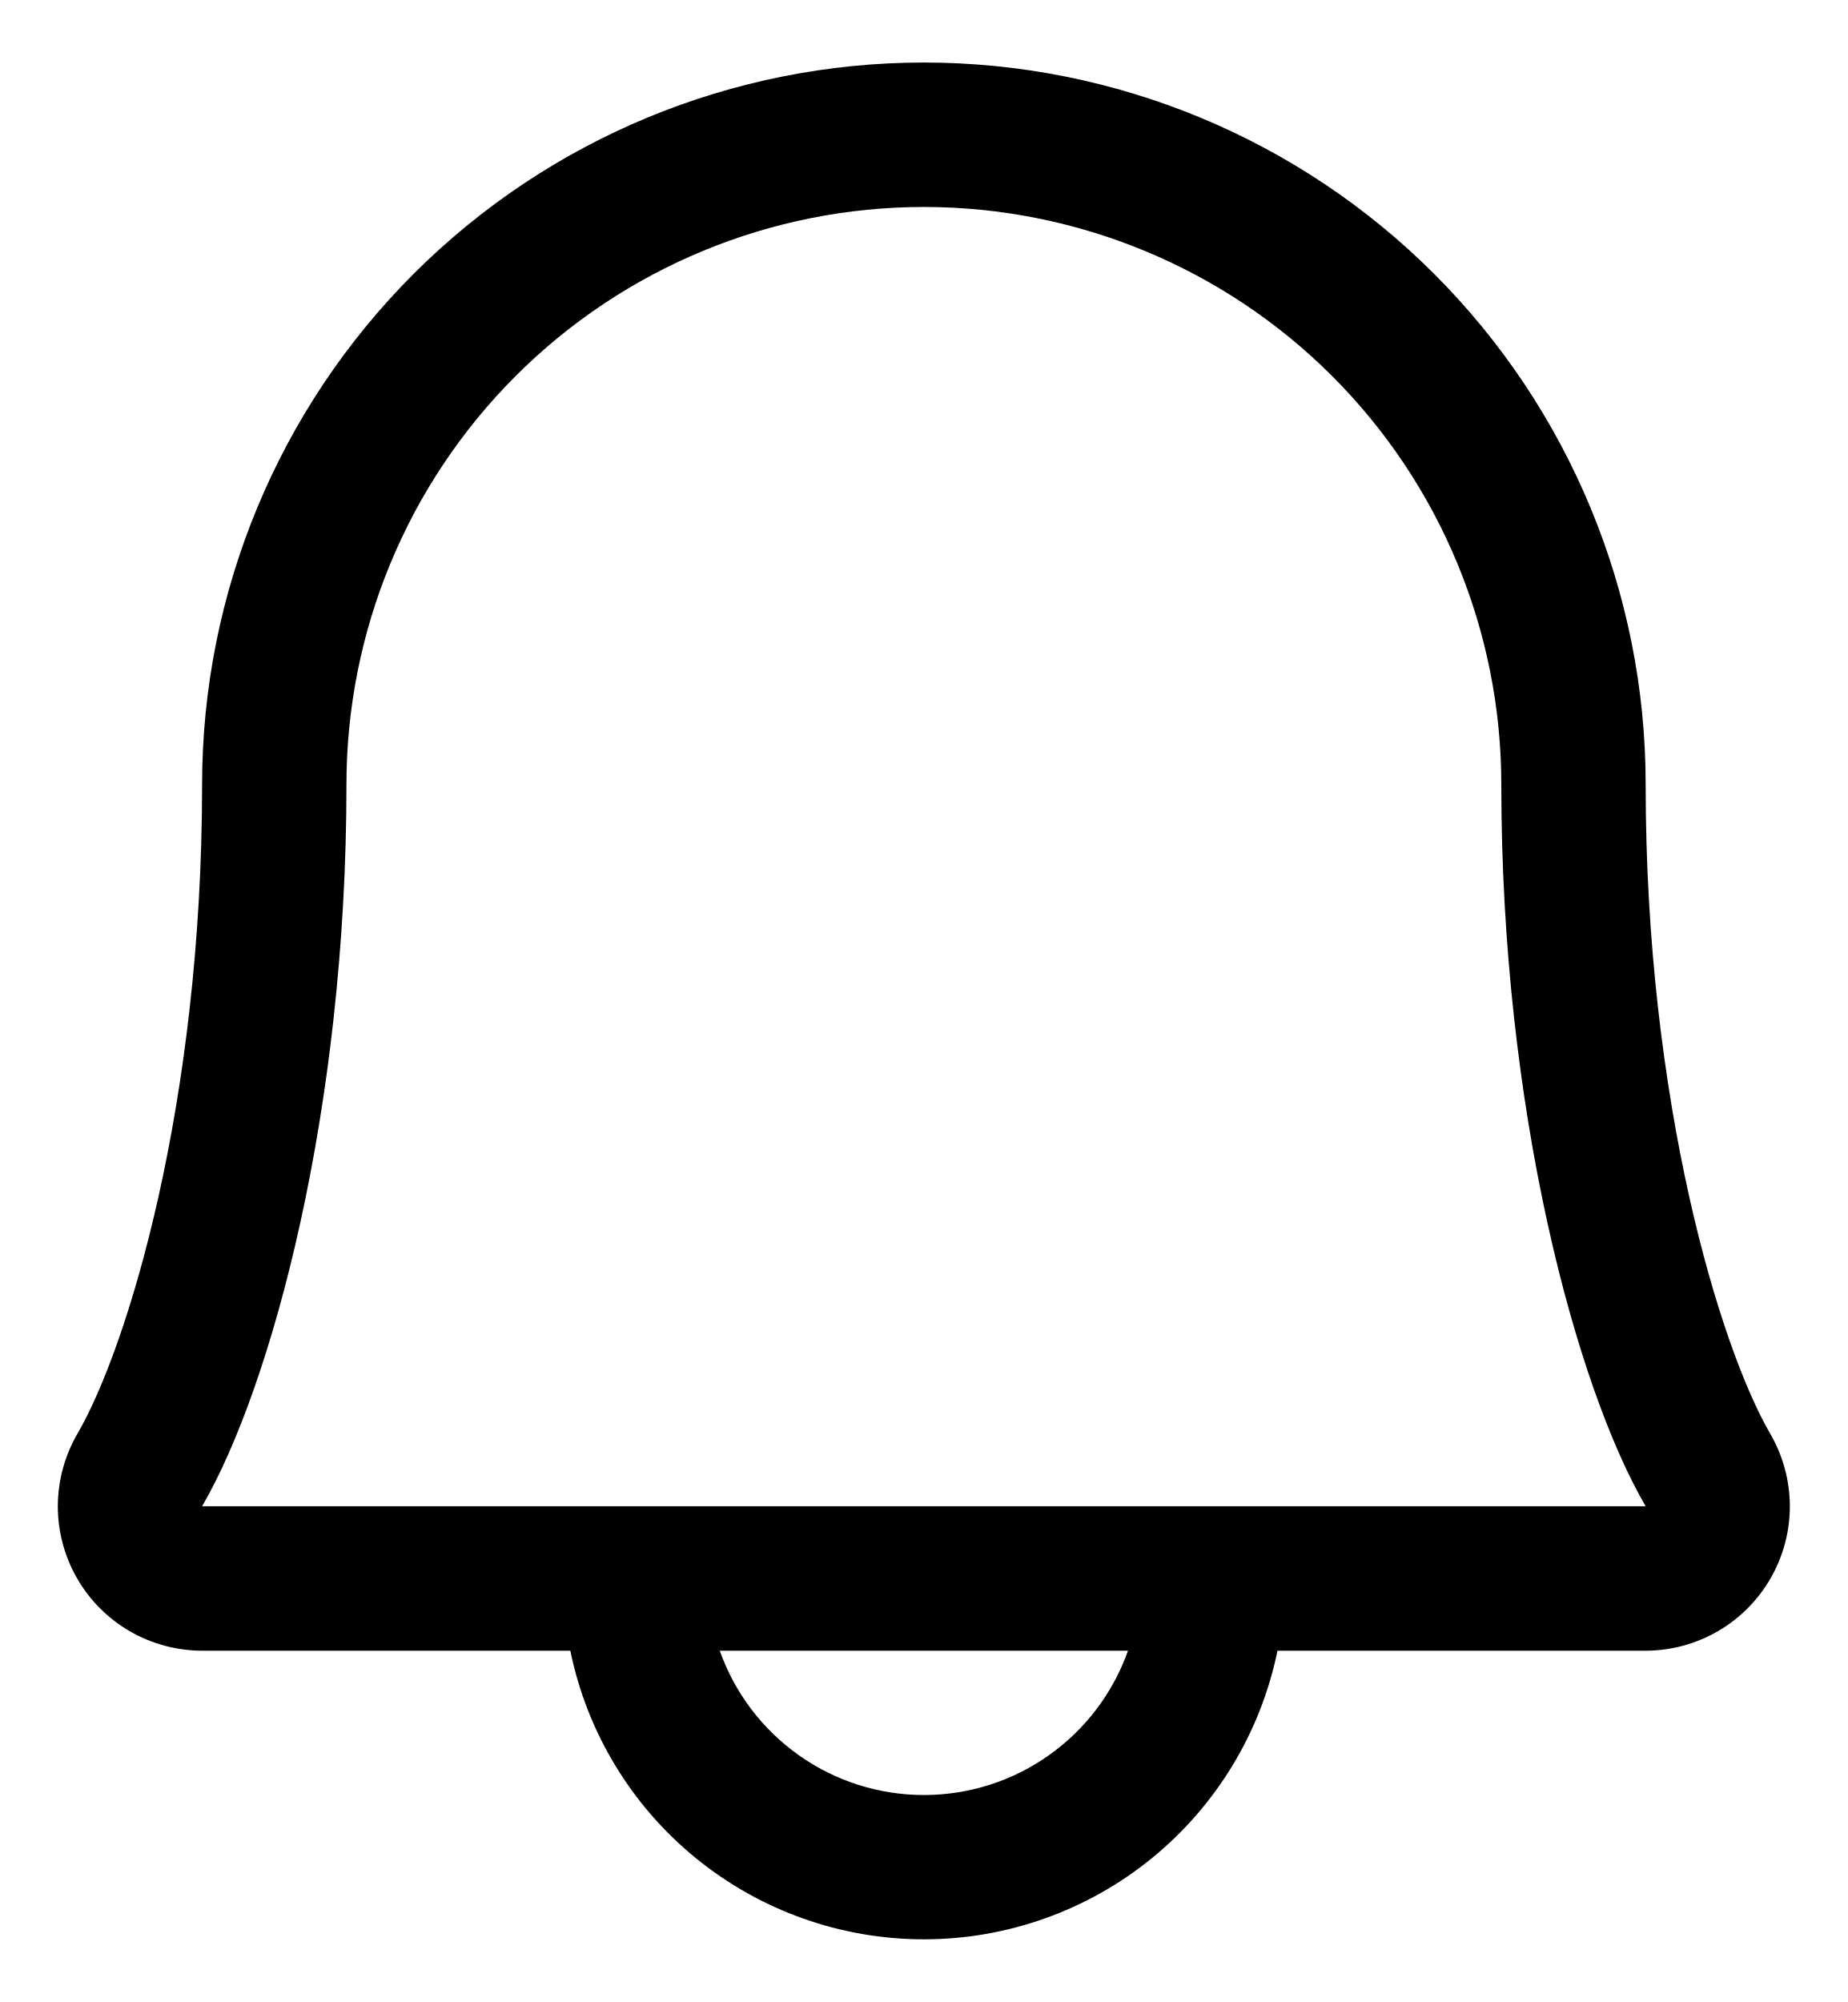
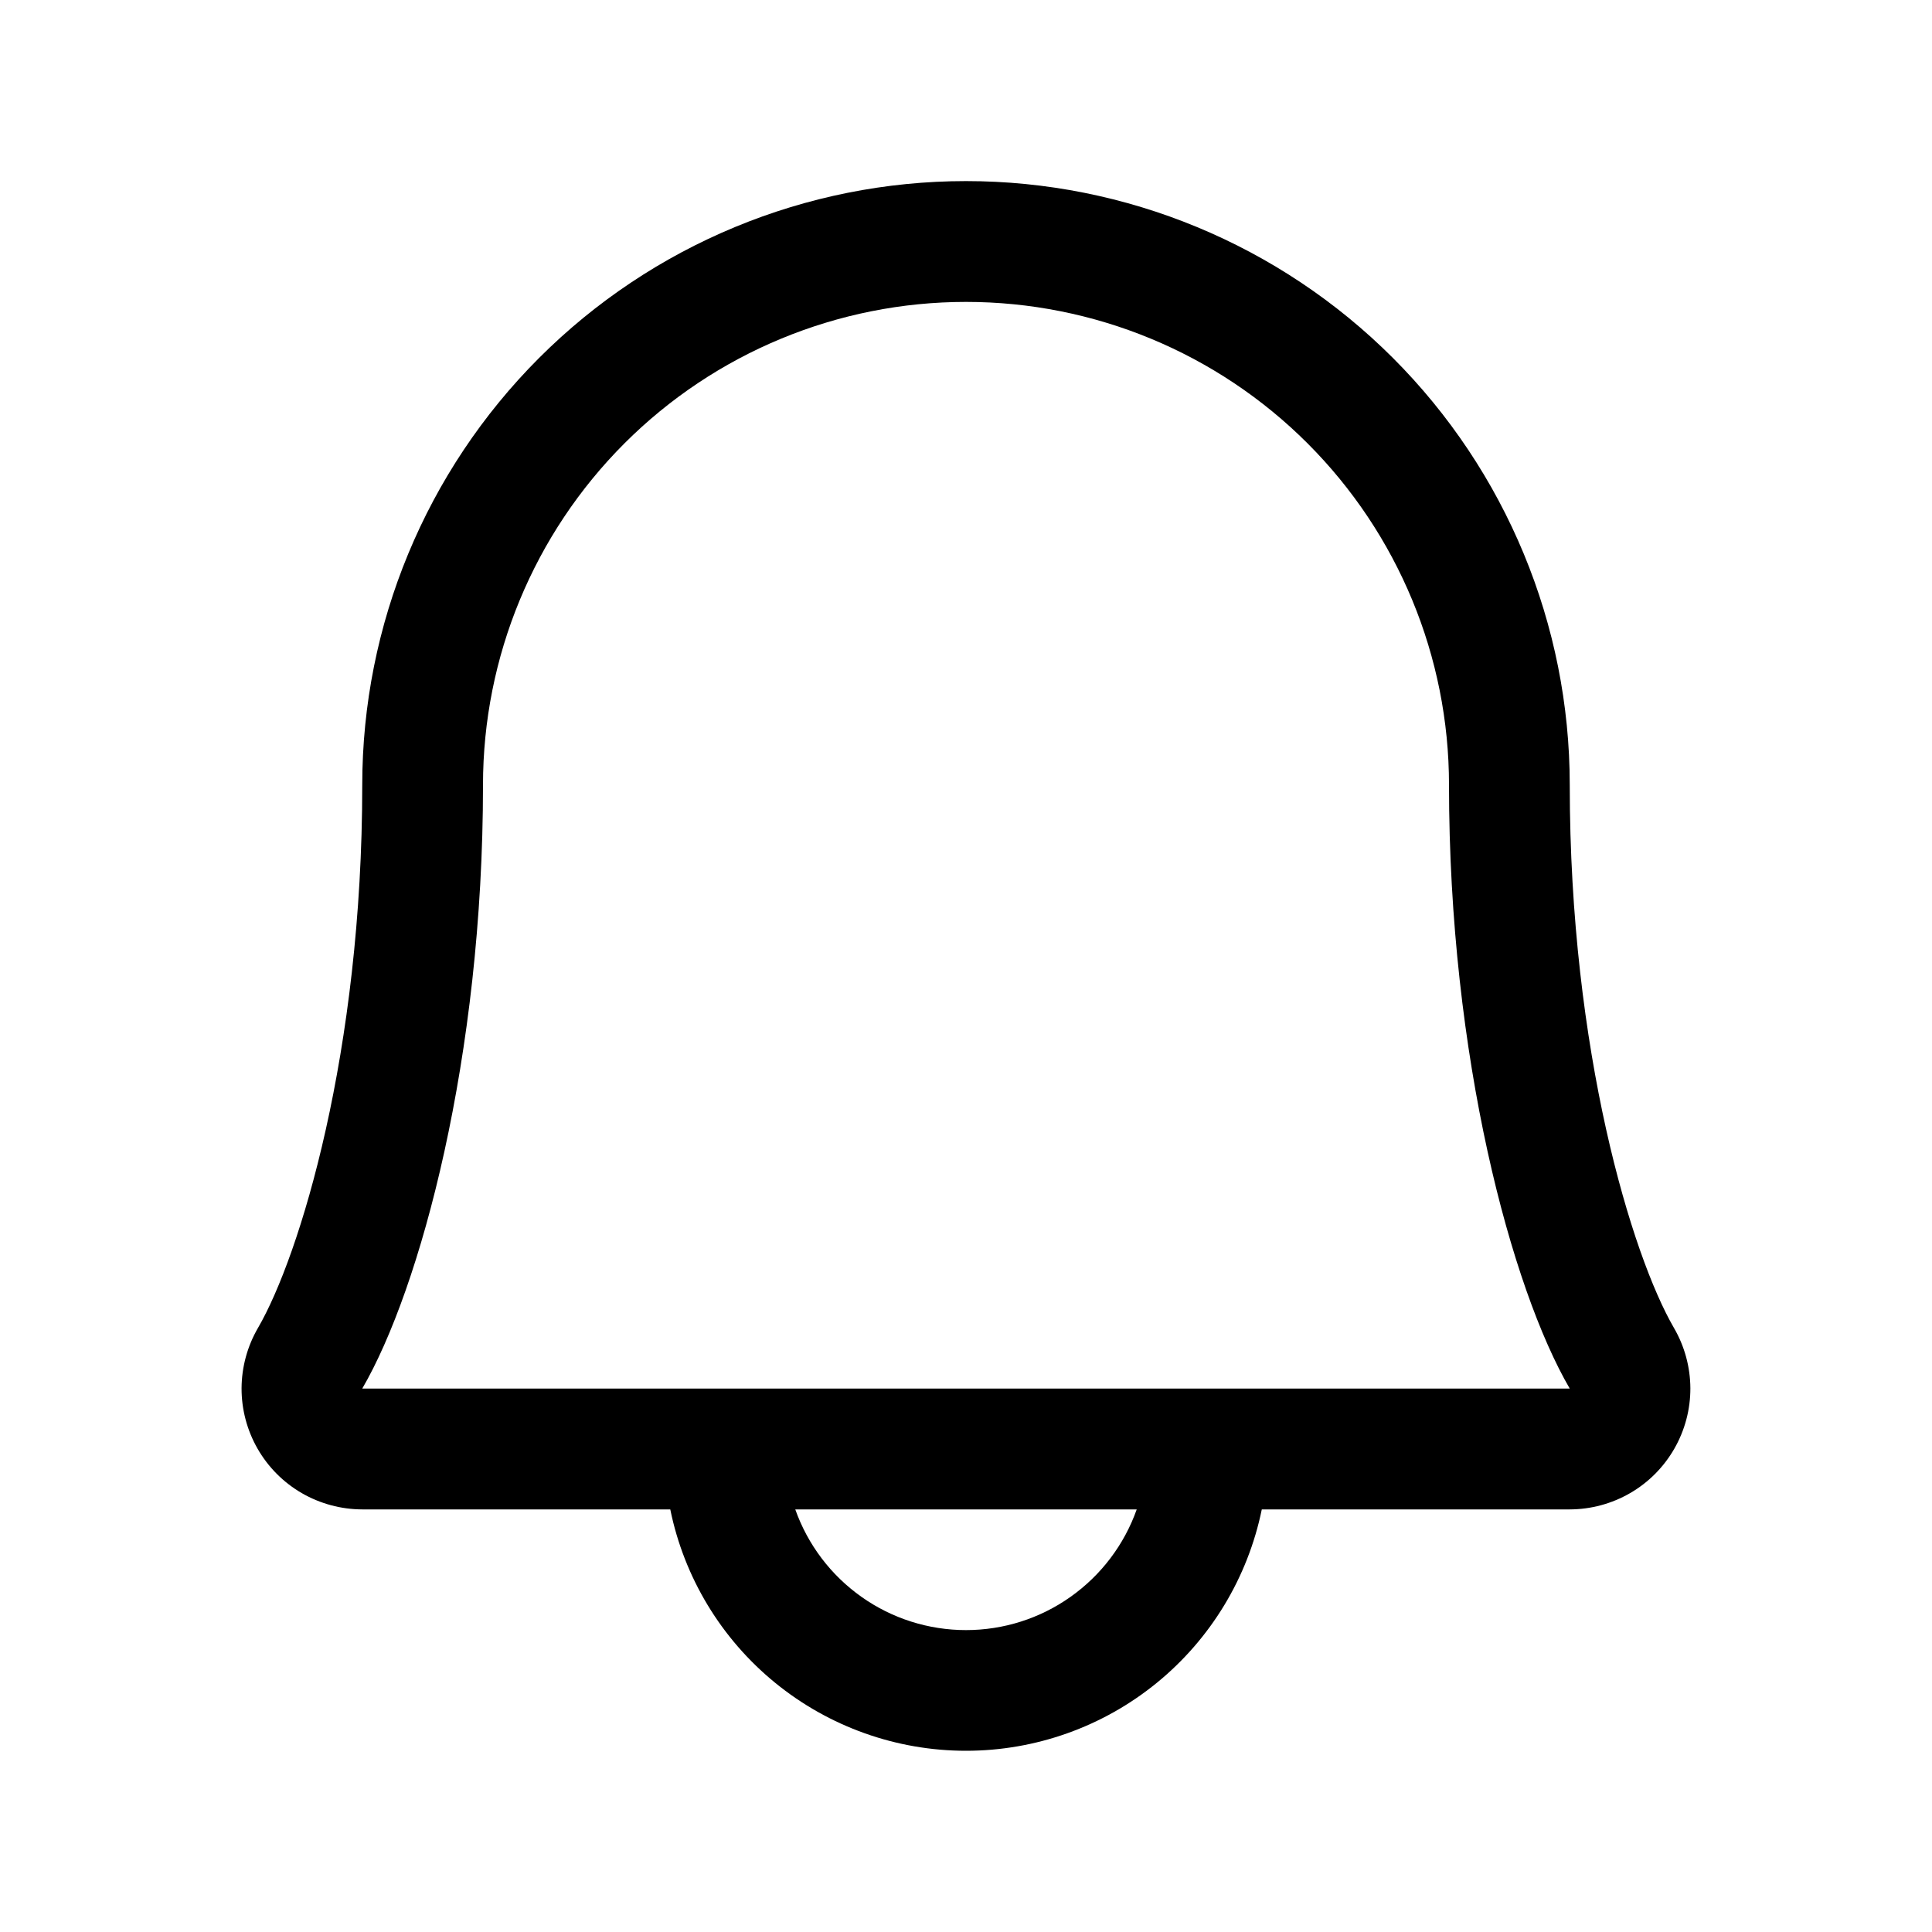
- <svg xmlns="http://www.w3.org/2000/svg" width="24" height="26" viewBox="0 0 24 26" fill="none">
-   <path d="M22.992 18.618C22.342 17.498 21.375 14.328 21.375 10.188C21.375 7.701 20.387 5.317 18.629 3.558C16.871 1.8 14.486 0.812 12 0.812C9.514 0.812 7.129 1.8 5.371 3.558C3.613 5.317 2.625 7.701 2.625 10.188C2.625 14.329 1.657 17.498 1.007 18.618C0.841 18.903 0.753 19.226 0.751 19.556C0.75 19.886 0.836 20.21 1 20.496C1.164 20.782 1.401 21.02 1.686 21.185C1.972 21.35 2.295 21.437 2.625 21.438H7.408C7.624 22.496 8.199 23.447 9.036 24.13C9.873 24.813 10.92 25.186 12 25.186C13.08 25.186 14.127 24.813 14.964 24.13C15.801 23.447 16.376 22.496 16.593 21.438H21.375C21.705 21.437 22.028 21.35 22.314 21.184C22.599 21.019 22.835 20.781 22.999 20.495C23.163 20.209 23.249 19.885 23.248 19.556C23.246 19.226 23.158 18.903 22.992 18.618ZM12 23.312C11.419 23.312 10.851 23.132 10.377 22.796C9.902 22.46 9.543 21.986 9.349 21.438H14.651C14.457 21.986 14.098 22.46 13.623 22.796C13.149 23.132 12.582 23.312 12 23.312ZM2.625 19.562C3.527 18.011 4.5 14.416 4.5 10.188C4.5 8.198 5.29 6.291 6.697 4.884C8.103 3.478 10.011 2.688 12 2.688C13.989 2.688 15.897 3.478 17.303 4.884C18.71 6.291 19.5 8.198 19.5 10.188C19.5 14.412 20.47 18.007 21.375 19.562H2.625Z" fill="black" />
+ <svg xmlns="http://www.w3.org/2000/svg" width="30" height="30" viewBox="0 0 30 30" fill="none">
+   <path d="M25.992 20.618C25.342 19.498 24.375 16.328 24.375 12.188C24.375 9.701 23.387 7.317 21.629 5.558C19.871 3.8 17.486 2.812 15 2.812C12.514 2.812 10.129 3.8 8.371 5.558C6.613 7.317 5.625 9.701 5.625 12.188C5.625 16.329 4.657 19.498 4.007 20.618C3.841 20.903 3.753 21.226 3.751 21.556C3.75 21.886 3.836 22.21 4 22.496C4.164 22.782 4.401 23.02 4.686 23.185C4.972 23.35 5.295 23.437 5.625 23.438H10.408C10.624 24.496 11.199 25.447 12.036 26.13C12.873 26.813 13.92 27.186 15 27.186C16.08 27.186 17.128 26.813 17.964 26.13C18.801 25.447 19.376 24.496 19.593 23.438H24.375C24.705 23.437 25.028 23.35 25.314 23.184C25.599 23.019 25.835 22.781 25.999 22.495C26.163 22.209 26.249 21.885 26.248 21.556C26.246 21.226 26.158 20.903 25.992 20.618ZM15 25.312C14.419 25.312 13.851 25.132 13.377 24.796C12.902 24.46 12.543 23.986 12.349 23.438H17.651C17.457 23.986 17.098 24.46 16.623 24.796C16.149 25.132 15.582 25.312 15 25.312ZM5.625 21.562C6.527 20.011 7.5 16.416 7.5 12.188C7.5 10.198 8.29 8.291 9.697 6.884C11.103 5.478 13.011 4.688 15 4.688C16.989 4.688 18.897 5.478 20.303 6.884C21.71 8.291 22.5 10.198 22.5 12.188C22.5 16.412 23.47 20.007 24.375 21.562H5.625Z" fill="black" />
</svg>
